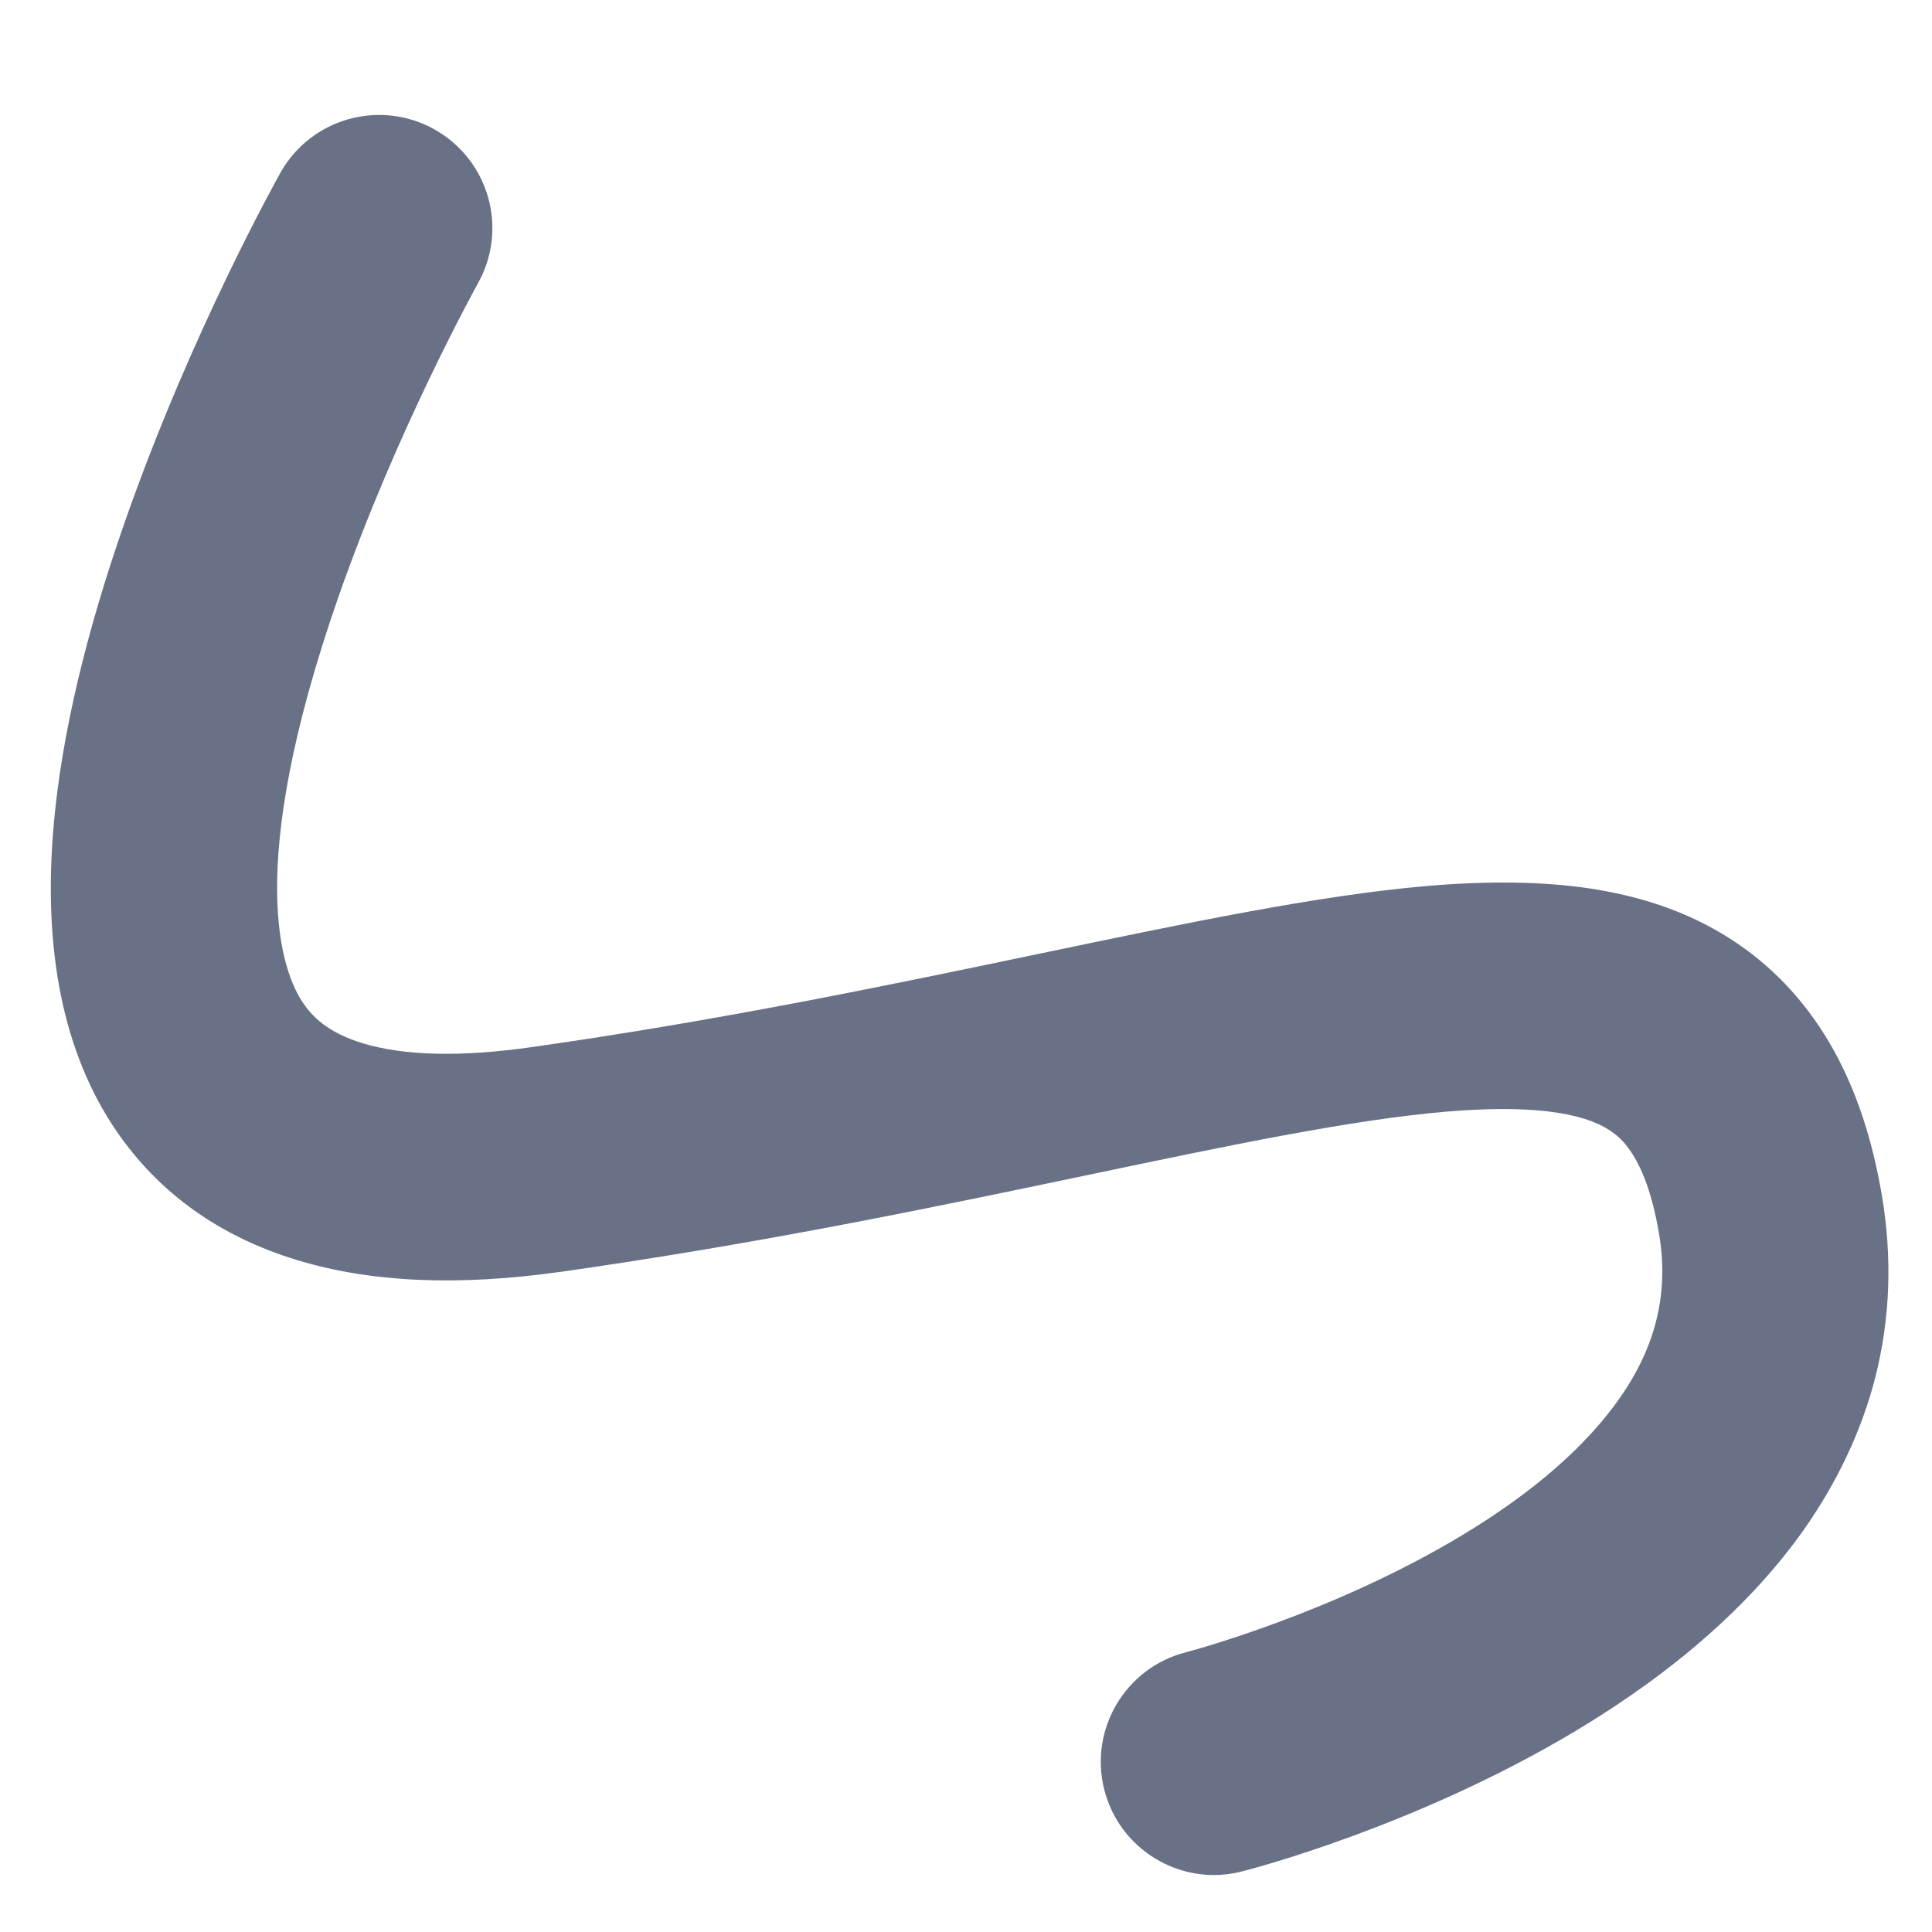
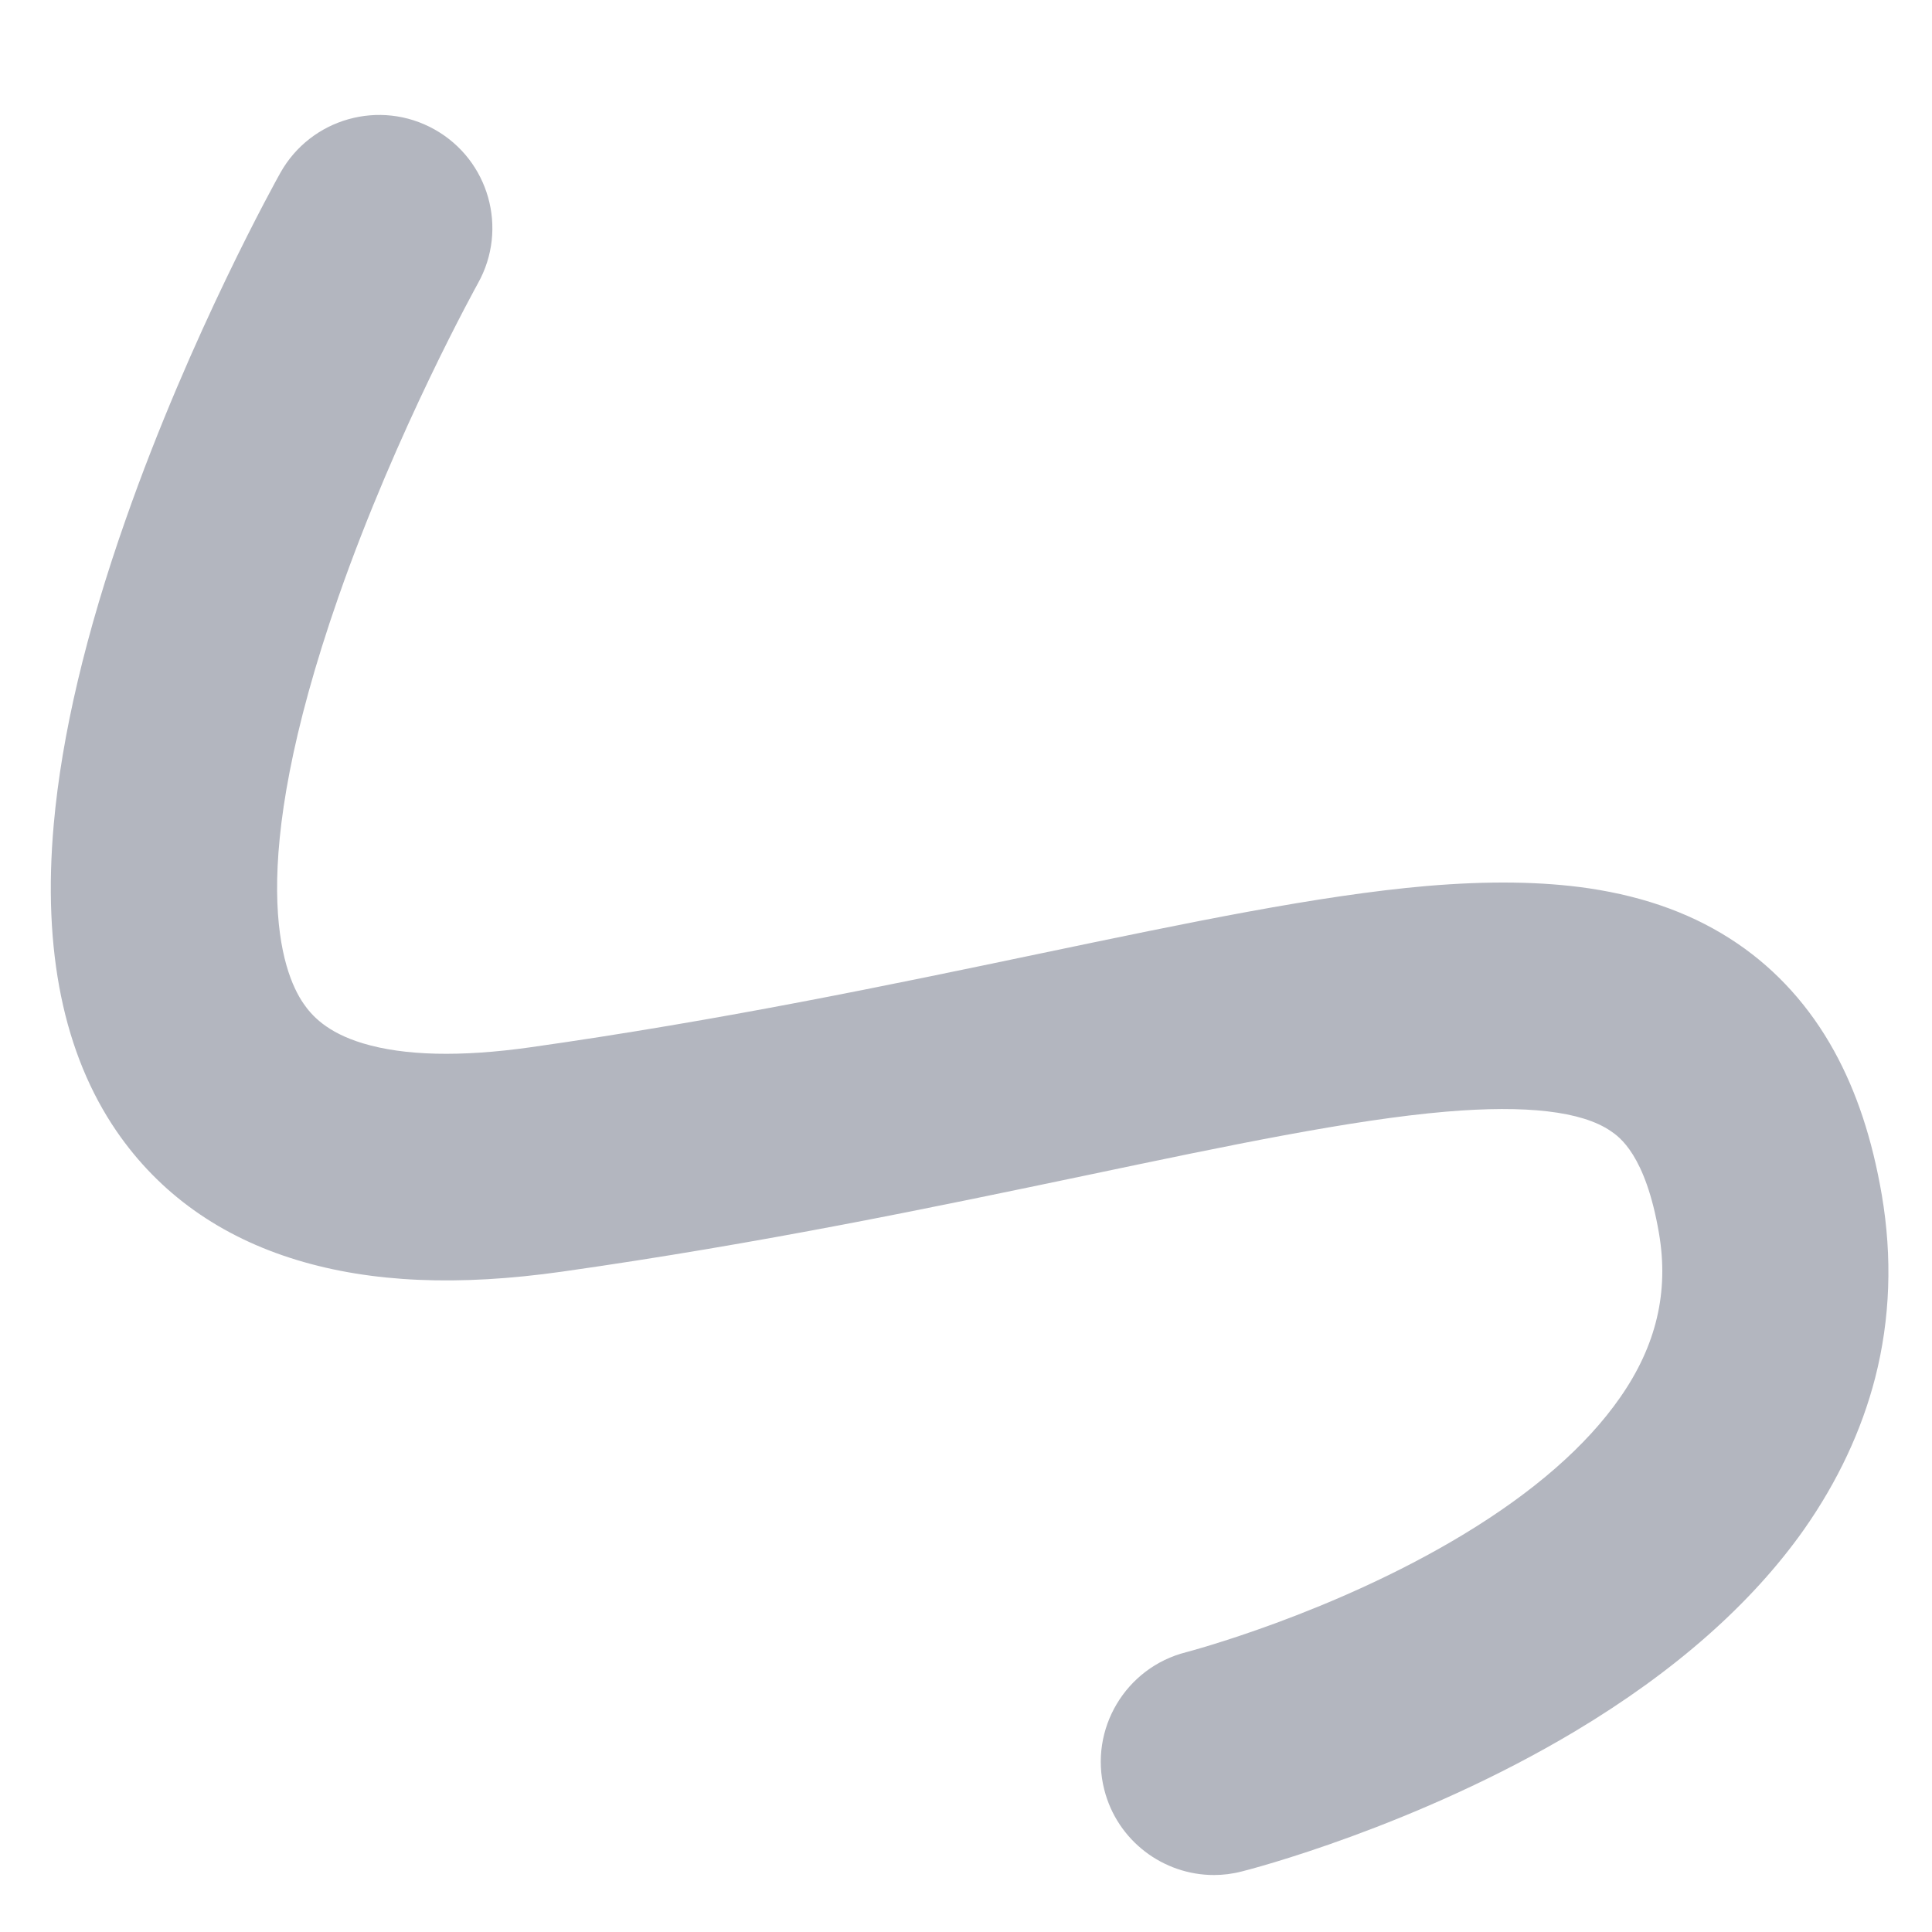
- <svg xmlns="http://www.w3.org/2000/svg" t="1648562230142" class="icon" viewBox="0 0 1024 1024" version="1.1" p-id="3296" fill="#697186" width="200" height="200">
+ <svg xmlns="http://www.w3.org/2000/svg" t="1648562230142" class="icon" viewBox="0 0 1024 1024" version="1.1" p-id="3296" fill="#b3b6bf" width="200" height="200">
  <defs>
    <style type="text/css" />
  </defs>
-   <path d="M643.4 993.8c-26.8 0-51.2-18.1-58.1-45.2-8.2-32.1 11.3-64.8 43.4-72.9 0.7-0.2 76.9-20.1 146.6-62.2 37.6-22.7 65.6-47.2 83.4-72.8 19.2-27.5 25.9-56 20.6-87-7.1-41.7-21.1-51.2-25.7-54.3-15.3-10.4-44.6-13.8-87.1-10.2-50.3 4.3-115.3 17.9-190.5 33.7-80.8 16.9-172.4 36.1-278.1 51.1-55.1 7.8-101 5.8-140.3-6.1-41-12.4-73.2-35.4-95.8-68.3-28.1-41-39.3-95.8-33.3-162.8 4.2-47.1 17-101.4 38.1-161.4 34.7-99 80.1-180.4 82-183.8 16.2-28.9 52.8-39.2 81.7-23 28.9 16.2 39.2 52.7 23 81.6-0.4 0.8-42.8 77-74 166.4-50.5 144.9-29.8 198.8-18.5 215.2 4.3 6.3 12.3 15.4 31.6 21.2 21.9 6.6 51.7 7.3 88.6 2.1 101.7-14.4 191.3-33.2 270.3-49.7s147.3-30.8 204.8-35.8c33.1-2.8 61.2-2.4 85.9 1.2 30.9 4.6 56.7 14.2 78.9 29.3 21 14.3 38.3 33.5 51.2 56.9 11.9 21.6 20.2 46.6 25.3 76.4 5.6 33 4.5 65.5-3.5 96.8-7.2 28-19.9 55-37.7 80.4C928.4 850 887.6 886 835 917.5c-84.7 50.7-173 73.5-176.8 74.4-5 1.3-9.9 1.9-14.8 1.9z" p-id="3297" fill="#697186" />
+   <path d="M643.4 993.8c-26.8 0-51.2-18.1-58.1-45.2-8.2-32.1 11.3-64.8 43.4-72.9 0.7-0.2 76.9-20.1 146.6-62.2 37.6-22.7 65.6-47.2 83.4-72.8 19.2-27.5 25.9-56 20.6-87-7.1-41.7-21.1-51.2-25.7-54.3-15.3-10.4-44.6-13.8-87.1-10.2-50.3 4.3-115.3 17.9-190.5 33.7-80.8 16.9-172.4 36.1-278.1 51.1-55.1 7.8-101 5.8-140.3-6.1-41-12.4-73.2-35.4-95.8-68.3-28.1-41-39.3-95.8-33.3-162.8 4.2-47.1 17-101.4 38.1-161.4 34.7-99 80.1-180.4 82-183.8 16.2-28.9 52.8-39.2 81.7-23 28.9 16.2 39.2 52.7 23 81.6-0.4 0.8-42.8 77-74 166.4-50.5 144.9-29.8 198.8-18.5 215.2 4.3 6.3 12.3 15.4 31.6 21.2 21.9 6.6 51.7 7.3 88.6 2.1 101.7-14.4 191.3-33.2 270.3-49.7s147.3-30.8 204.8-35.8c33.1-2.8 61.2-2.4 85.9 1.2 30.9 4.6 56.7 14.2 78.9 29.3 21 14.3 38.3 33.5 51.2 56.9 11.9 21.6 20.2 46.6 25.3 76.4 5.6 33 4.5 65.5-3.5 96.8-7.2 28-19.9 55-37.7 80.4C928.4 850 887.6 886 835 917.5c-84.7 50.7-173 73.5-176.8 74.4-5 1.3-9.9 1.9-14.8 1.9z" p-id="3297" fill="#b3b6bf" />
</svg>
